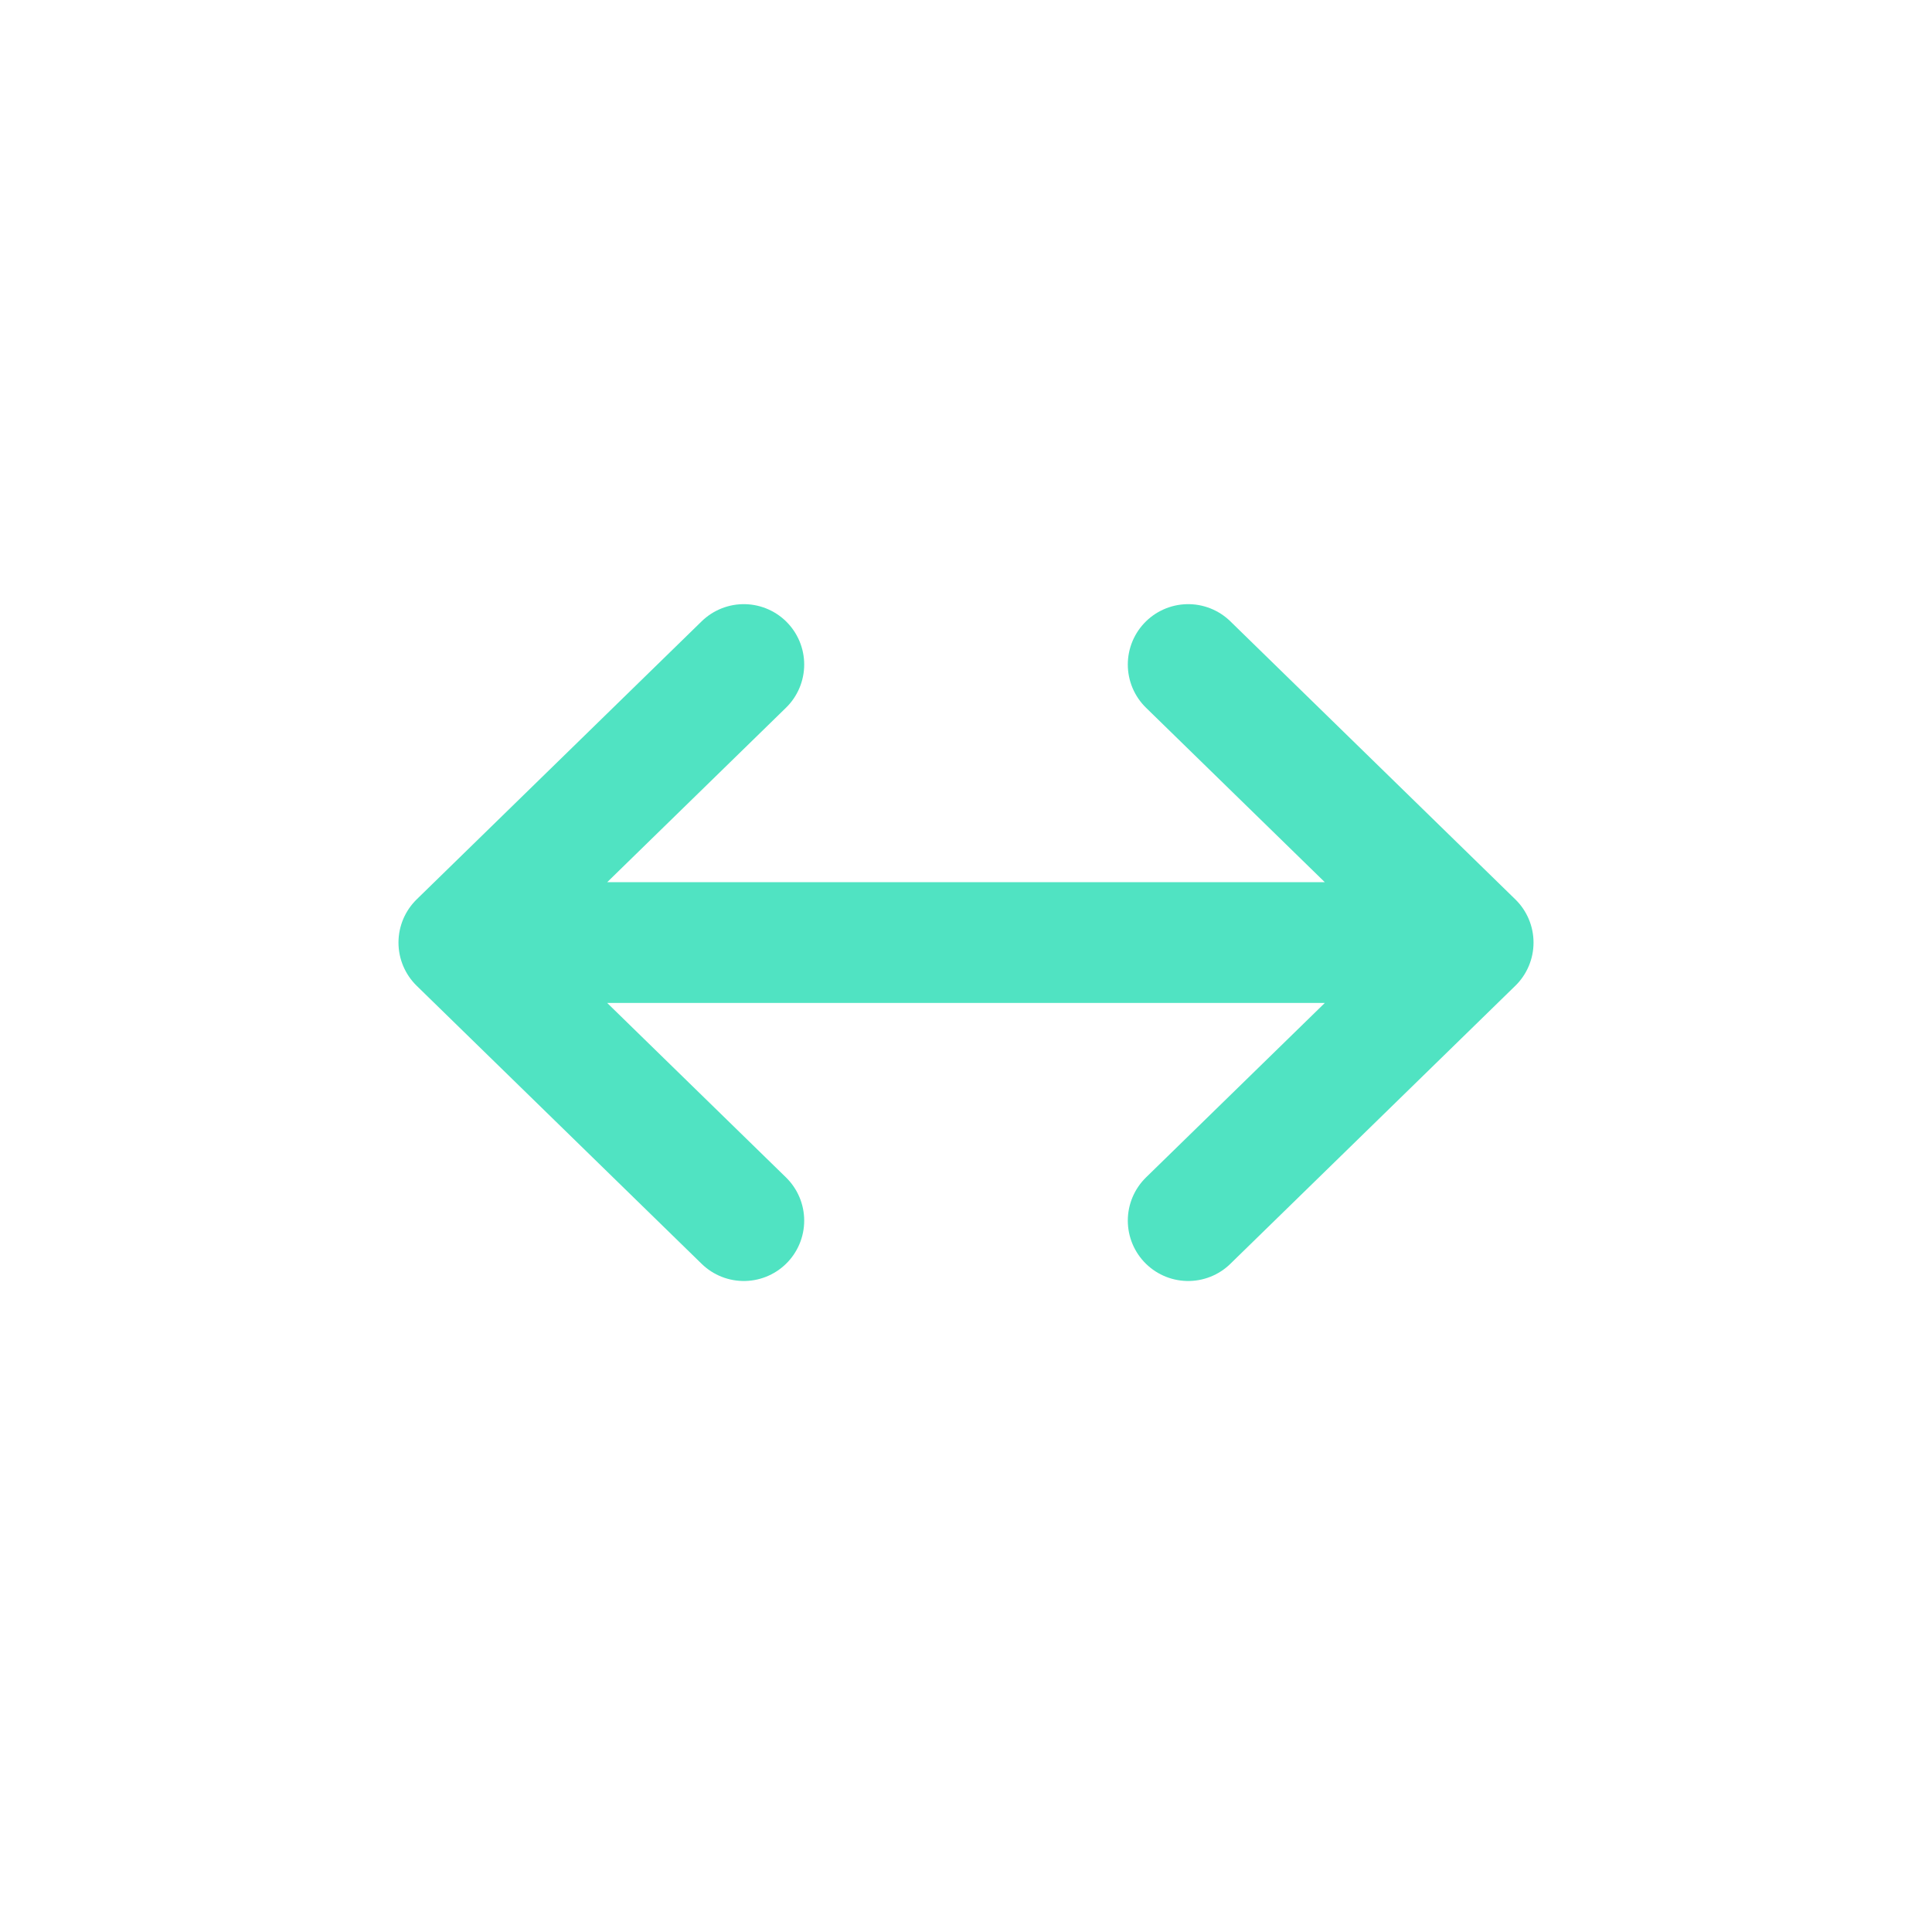
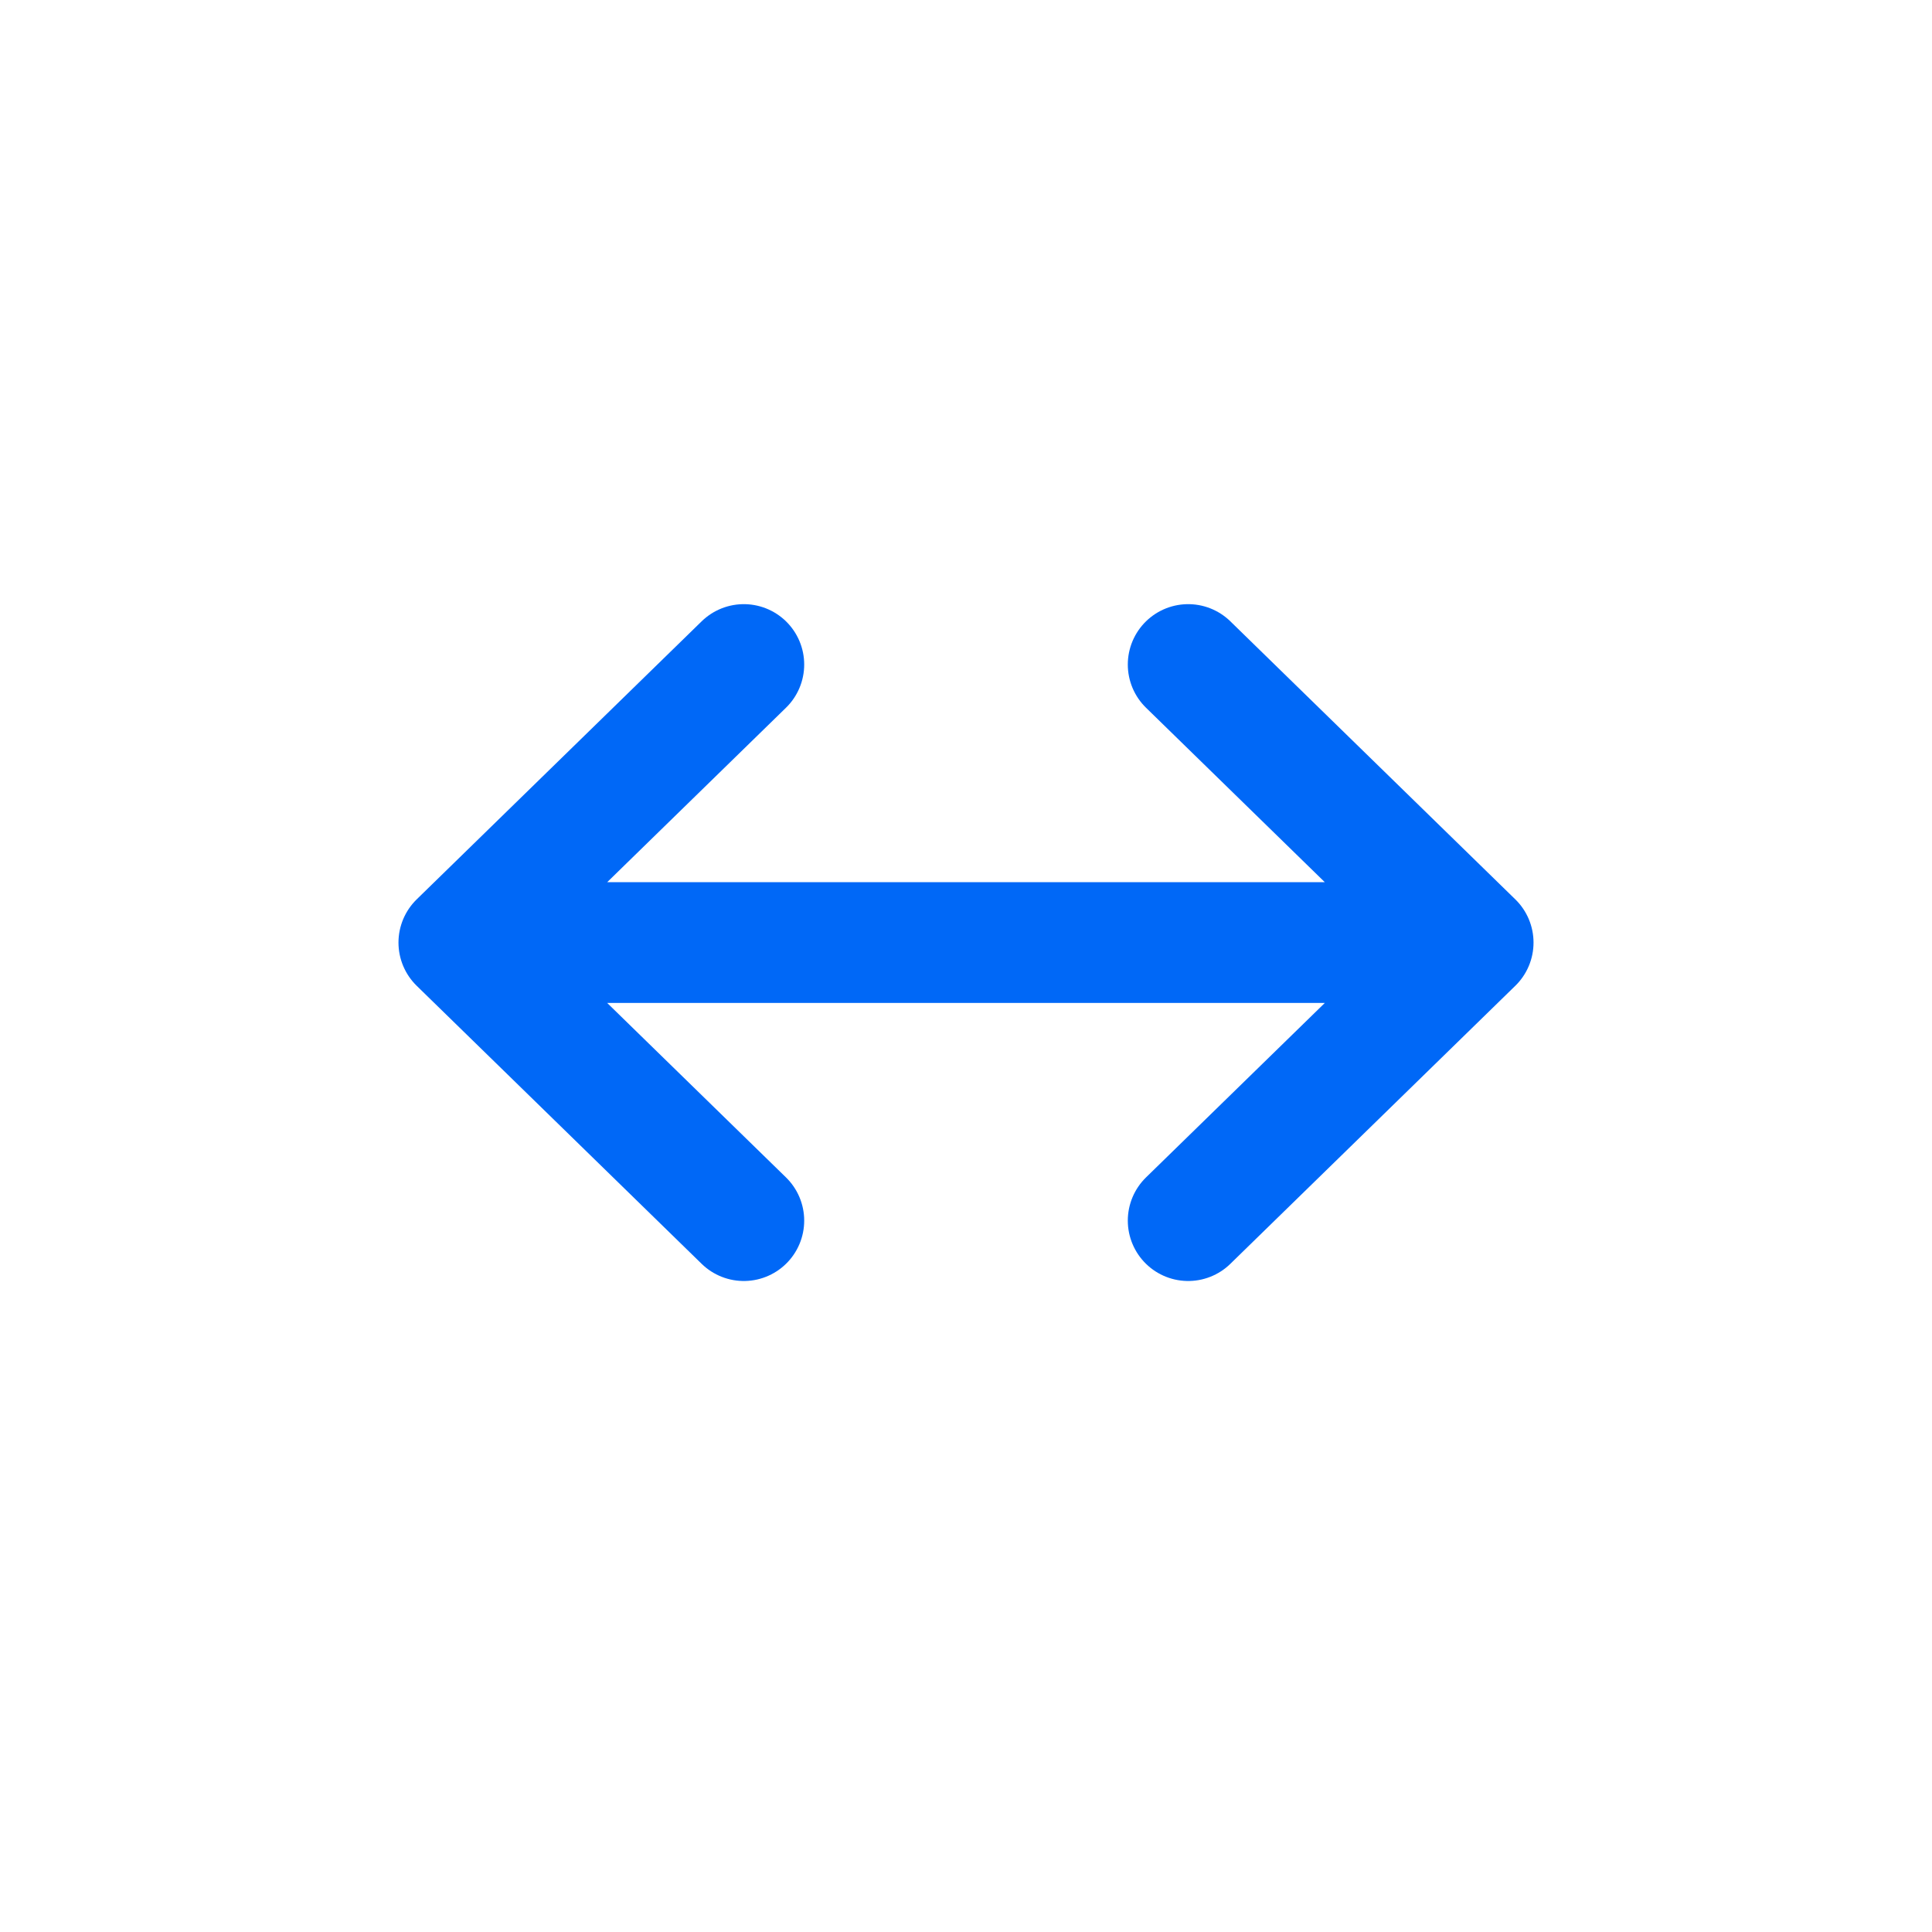
<svg xmlns="http://www.w3.org/2000/svg" width="30" height="30" viewBox="0 0 24 24" fill="none">
-   <path d="M18.3 11.709H12H5.7M18.3 11.709L14.76 8.255M18.3 11.709L14.76 15.163M5.7 11.709L9.24 8.255M5.7 11.709L9.24 15.163" stroke="#50E3C2" stroke-width="1.5" stroke-linecap="round" stroke-linejoin="round" />
+   <path d="M18.3 11.709H12H5.7M18.3 11.709L14.76 8.255M18.3 11.709L14.76 15.163M5.7 11.709L9.24 8.255M5.7 11.709L9.24 15.163" stroke="#0068F7" stroke-width="1.5" stroke-linecap="round" stroke-linejoin="round" />
</svg>
